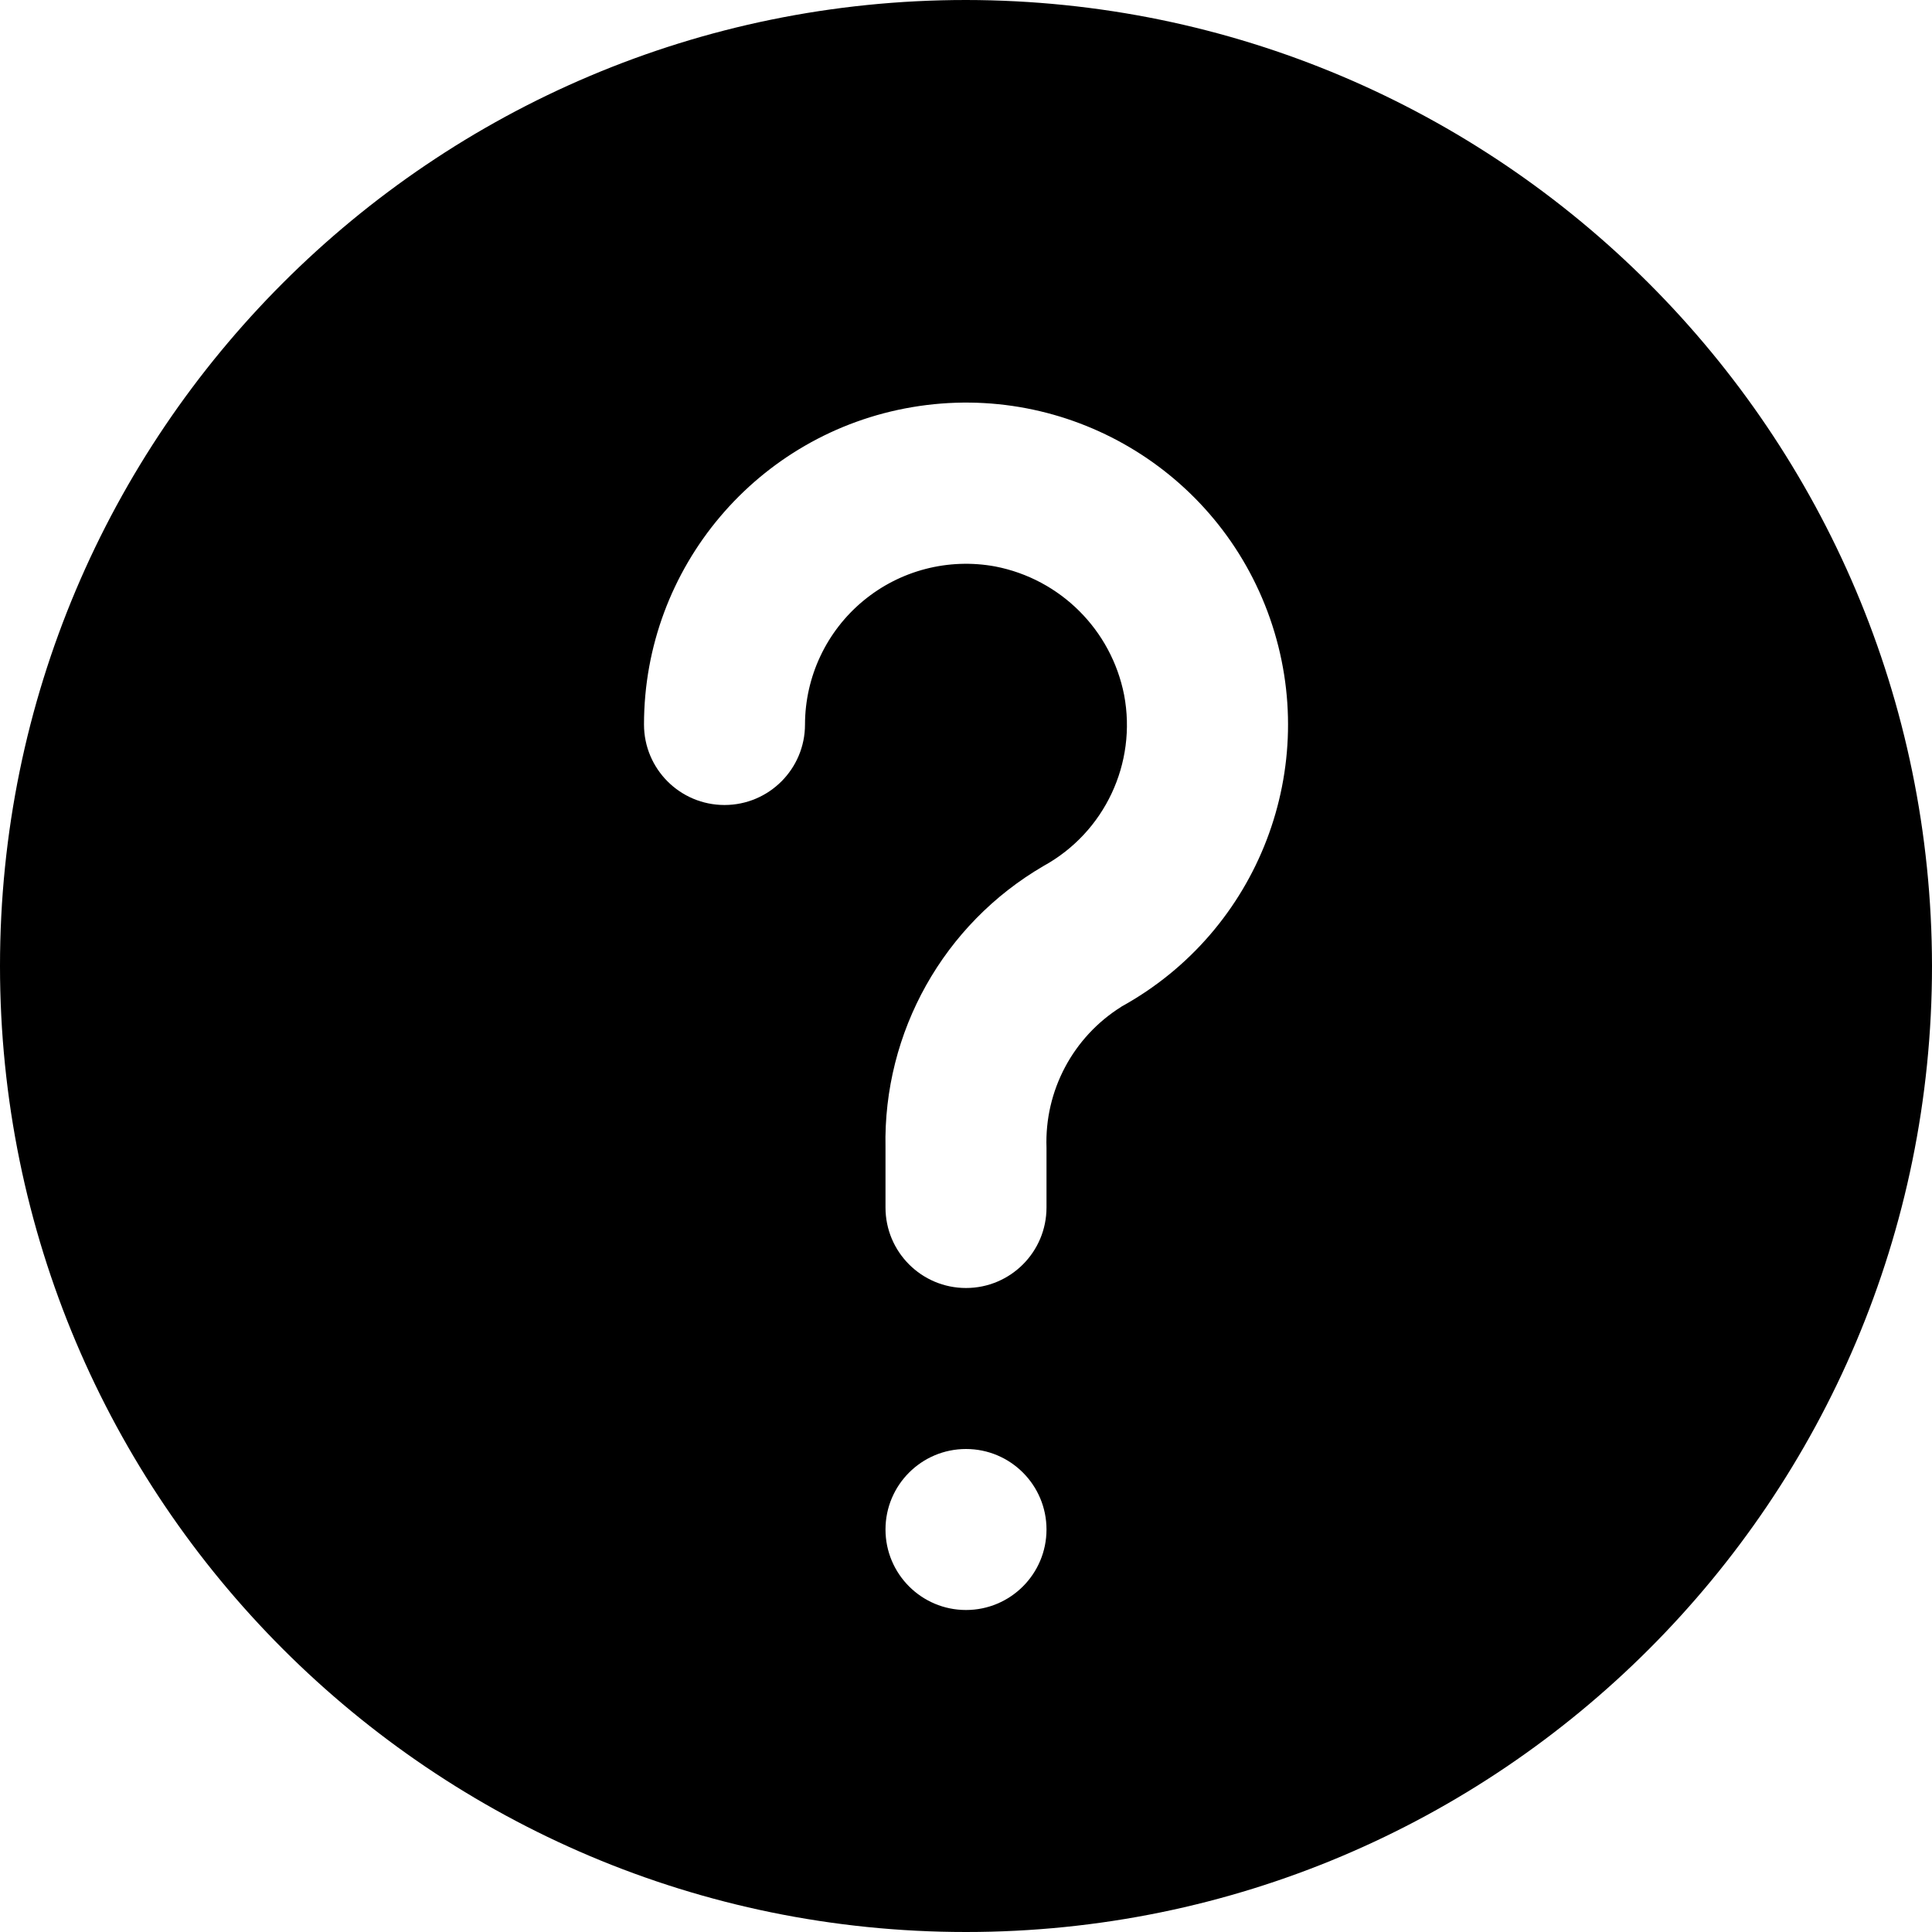
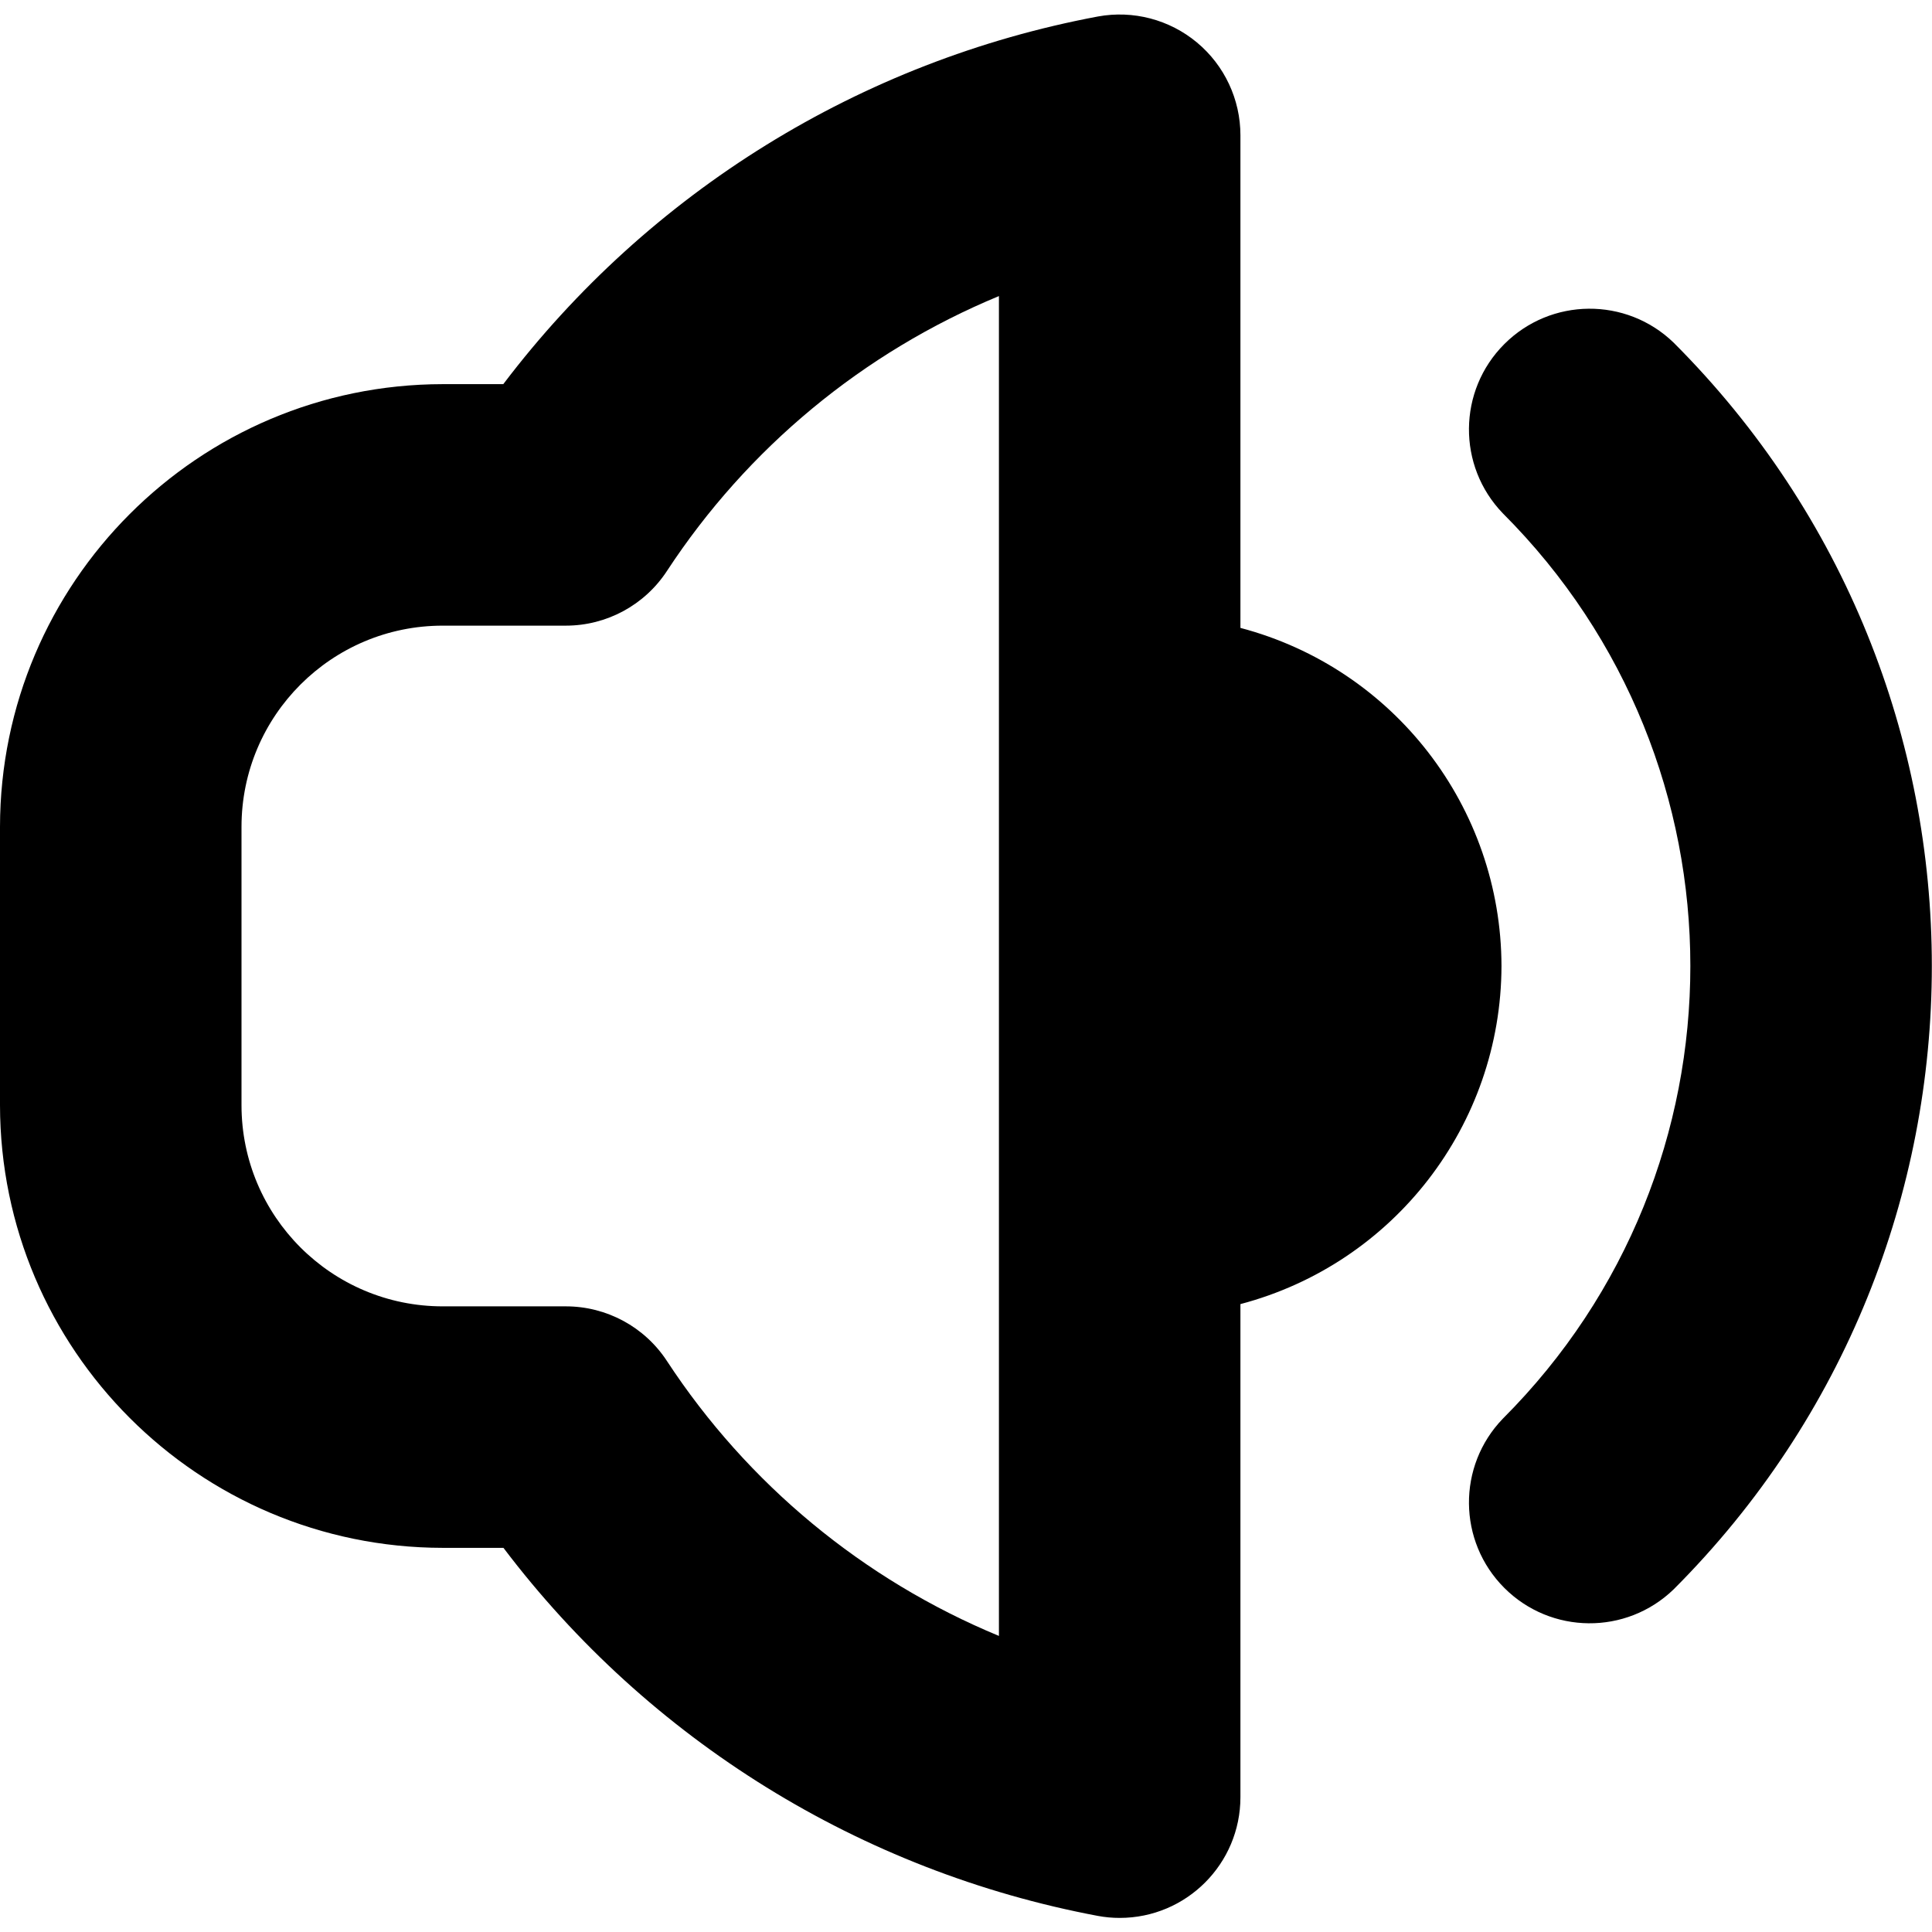
- <svg xmlns="http://www.w3.org/2000/svg" id="Filled" viewBox="0 0 24 24" width="512" height="512">
-   <path d="M12,0A12,12,0,1,0,24,12,12.013,12.013,0,0,0,12,0Zm0,20a1,1,0,1,1,1-1A1,1,0,0,1,12,20Zm1.93-7.494A1.982,1.982,0,0,0,13,14.257V15a1,1,0,0,1-2,0v-.743a3.954,3.954,0,0,1,1.964-3.5,2,2,0,0,0,1-2.125,2.024,2.024,0,0,0-1.6-1.595A2,2,0,0,0,10,9,1,1,0,0,1,8,9a4,4,0,1,1,5.93,3.505Z" />
+ <svg xmlns="http://www.w3.org/2000/svg" id="Bold" viewBox="0 0 24 24" width="512" height="512">
+   <path d="M20.79,4.256a1.5,1.5,0,0,0-2.121,2.121,7.952,7.952,0,0,1,0,11.246,1.5,1.5,0,0,0,2.121,2.121,10.951,10.951,0,0,0,0-15.488Z" />
+   <path d="M18.652,12a4.354,4.354,0,0,0-3.243-4.2V1.68A1.5,1.5,0,0,0,13.638.205,12.055,12.055,0,0,0,6.252,4.772H5.5a5.506,5.506,0,0,0-5.5,5.5v3.456a5.506,5.506,0,0,0,5.5,5.5h.754A12.055,12.055,0,0,0,13.638,23.8a1.462,1.462,0,0,0,.271.025,1.5,1.5,0,0,0,1.5-1.5V16.2A4.354,4.354,0,0,0,18.652,12Zm-6.243,8.322a9.088,9.088,0,0,1-4.124-3.415,1.5,1.5,0,0,0-1.256-.679H5.5a2.5,2.5,0,0,1-2.5-2.5V10.272a2.5,2.5,0,0,1,2.5-2.5H7.029a1.5,1.5,0,0,0,1.256-.679,9.088,9.088,0,0,1,4.124-3.415Z" />
</svg>
